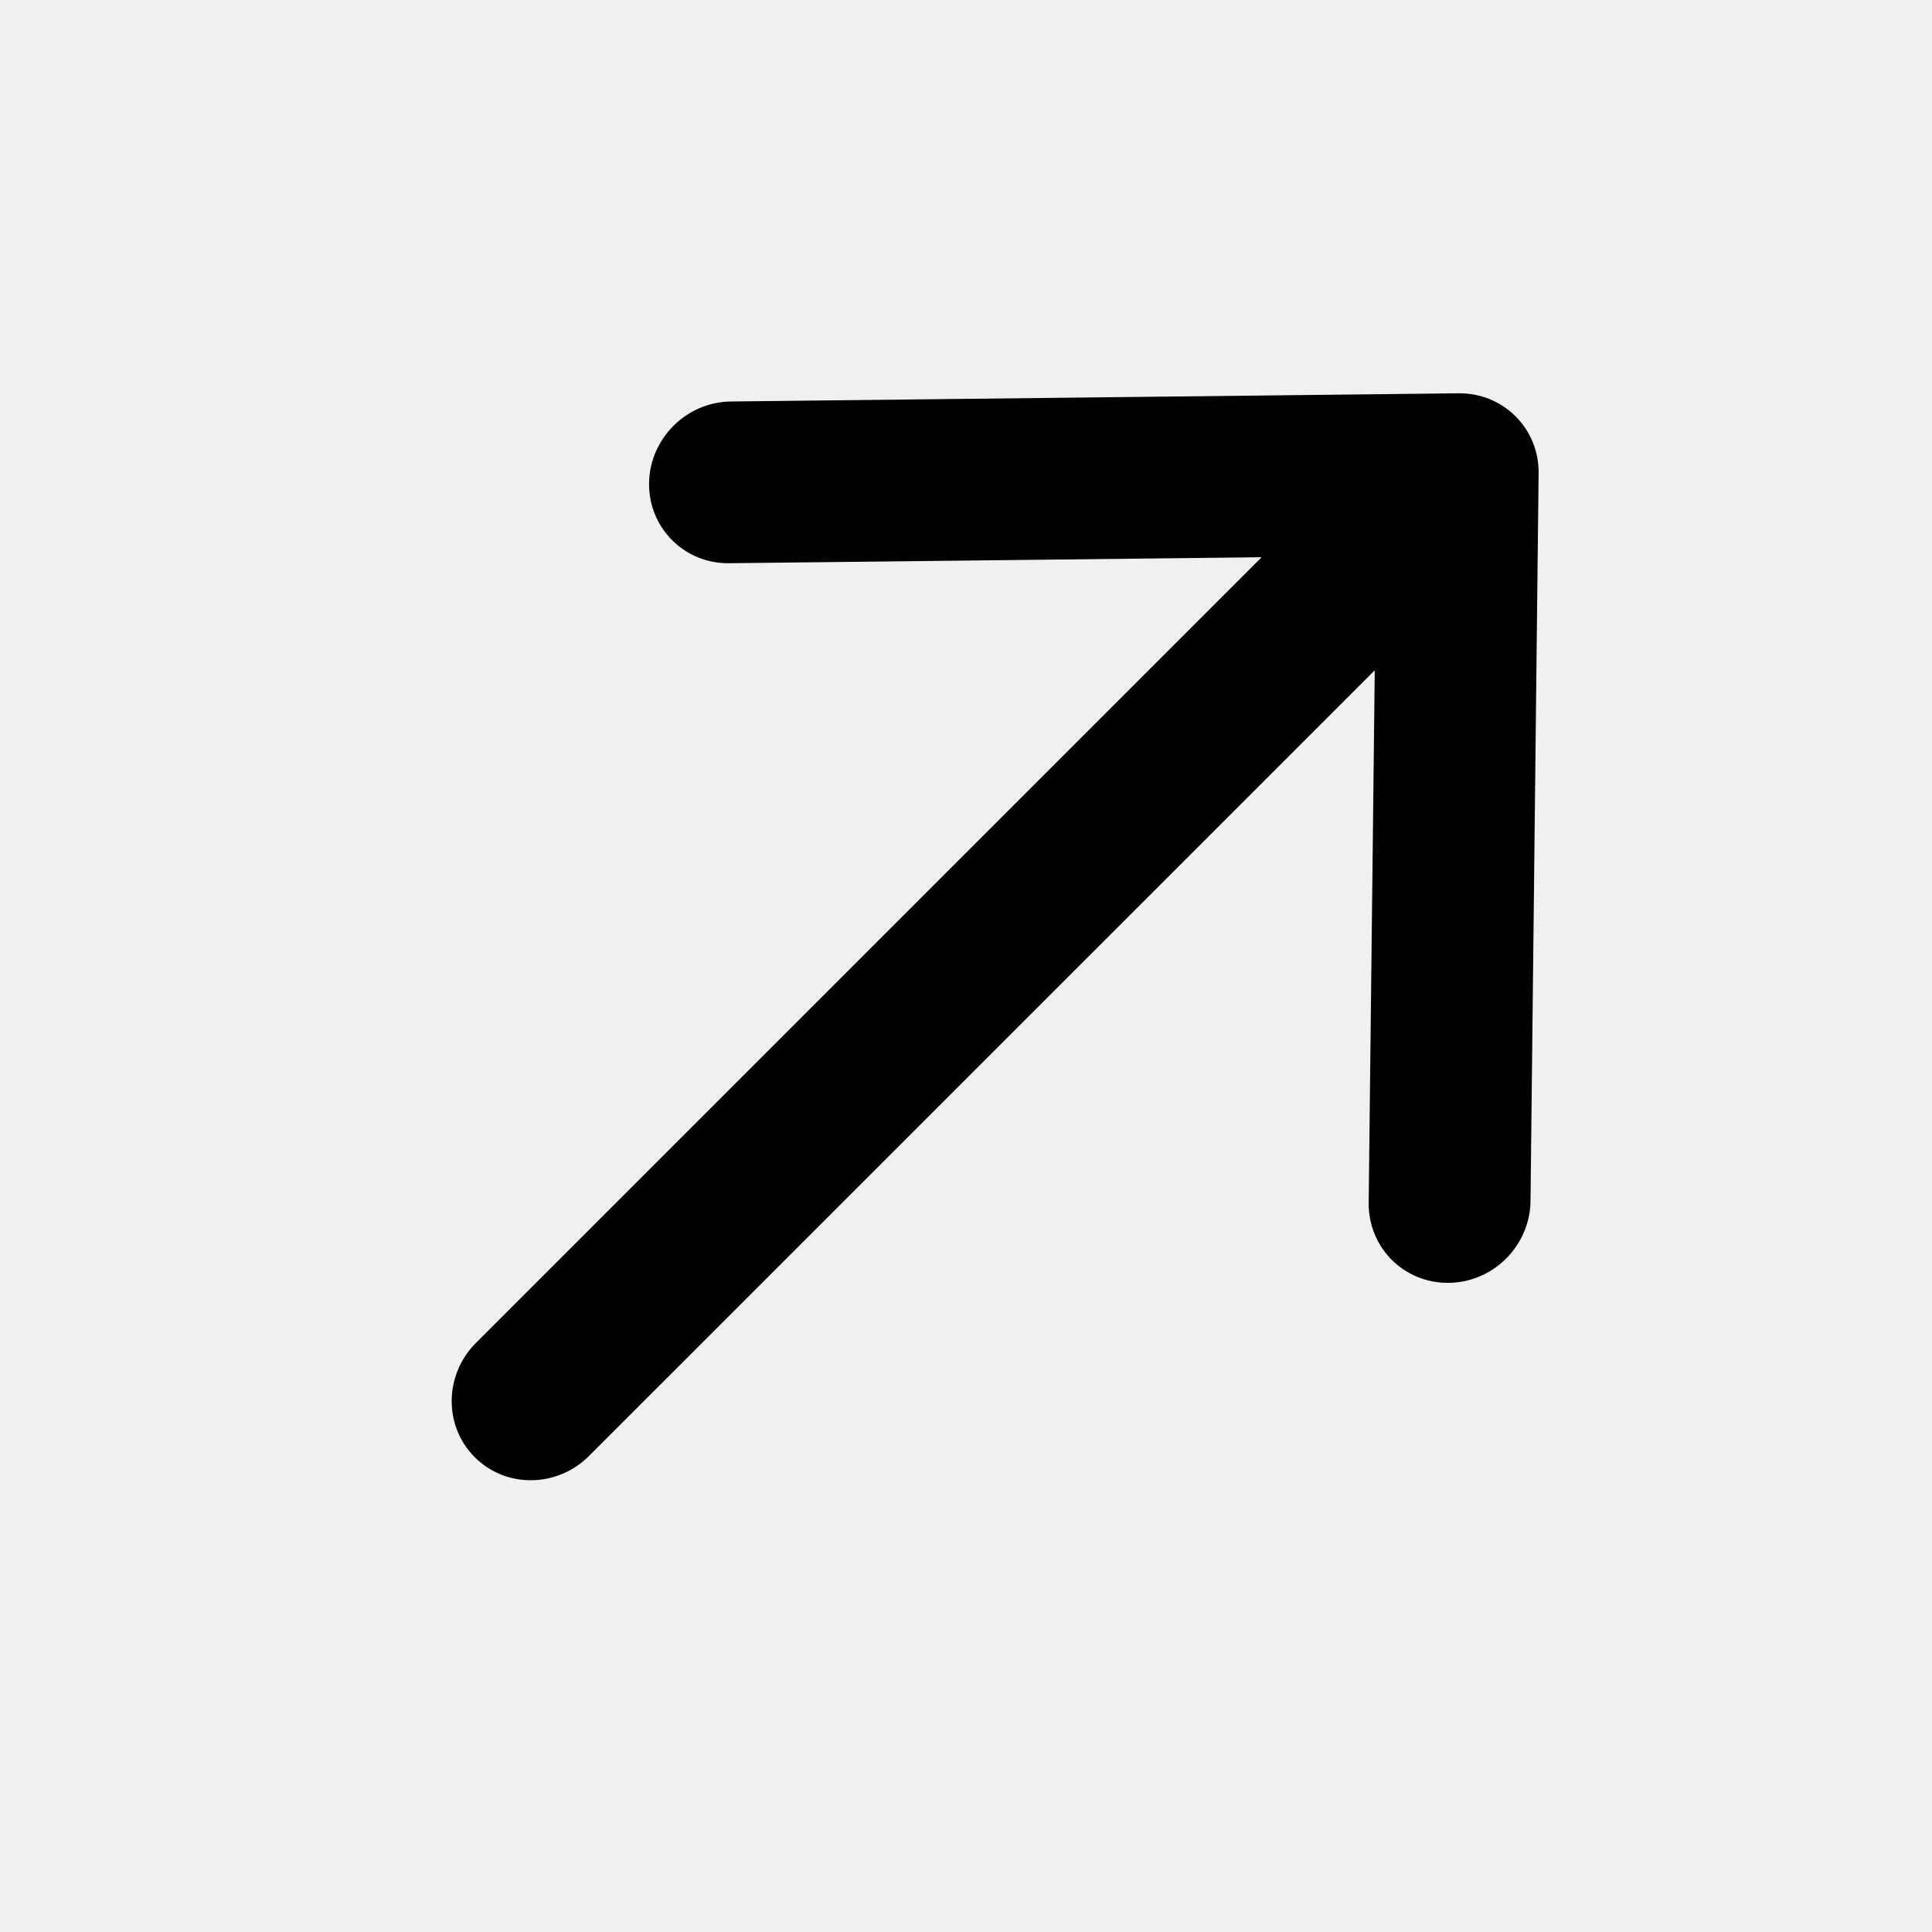
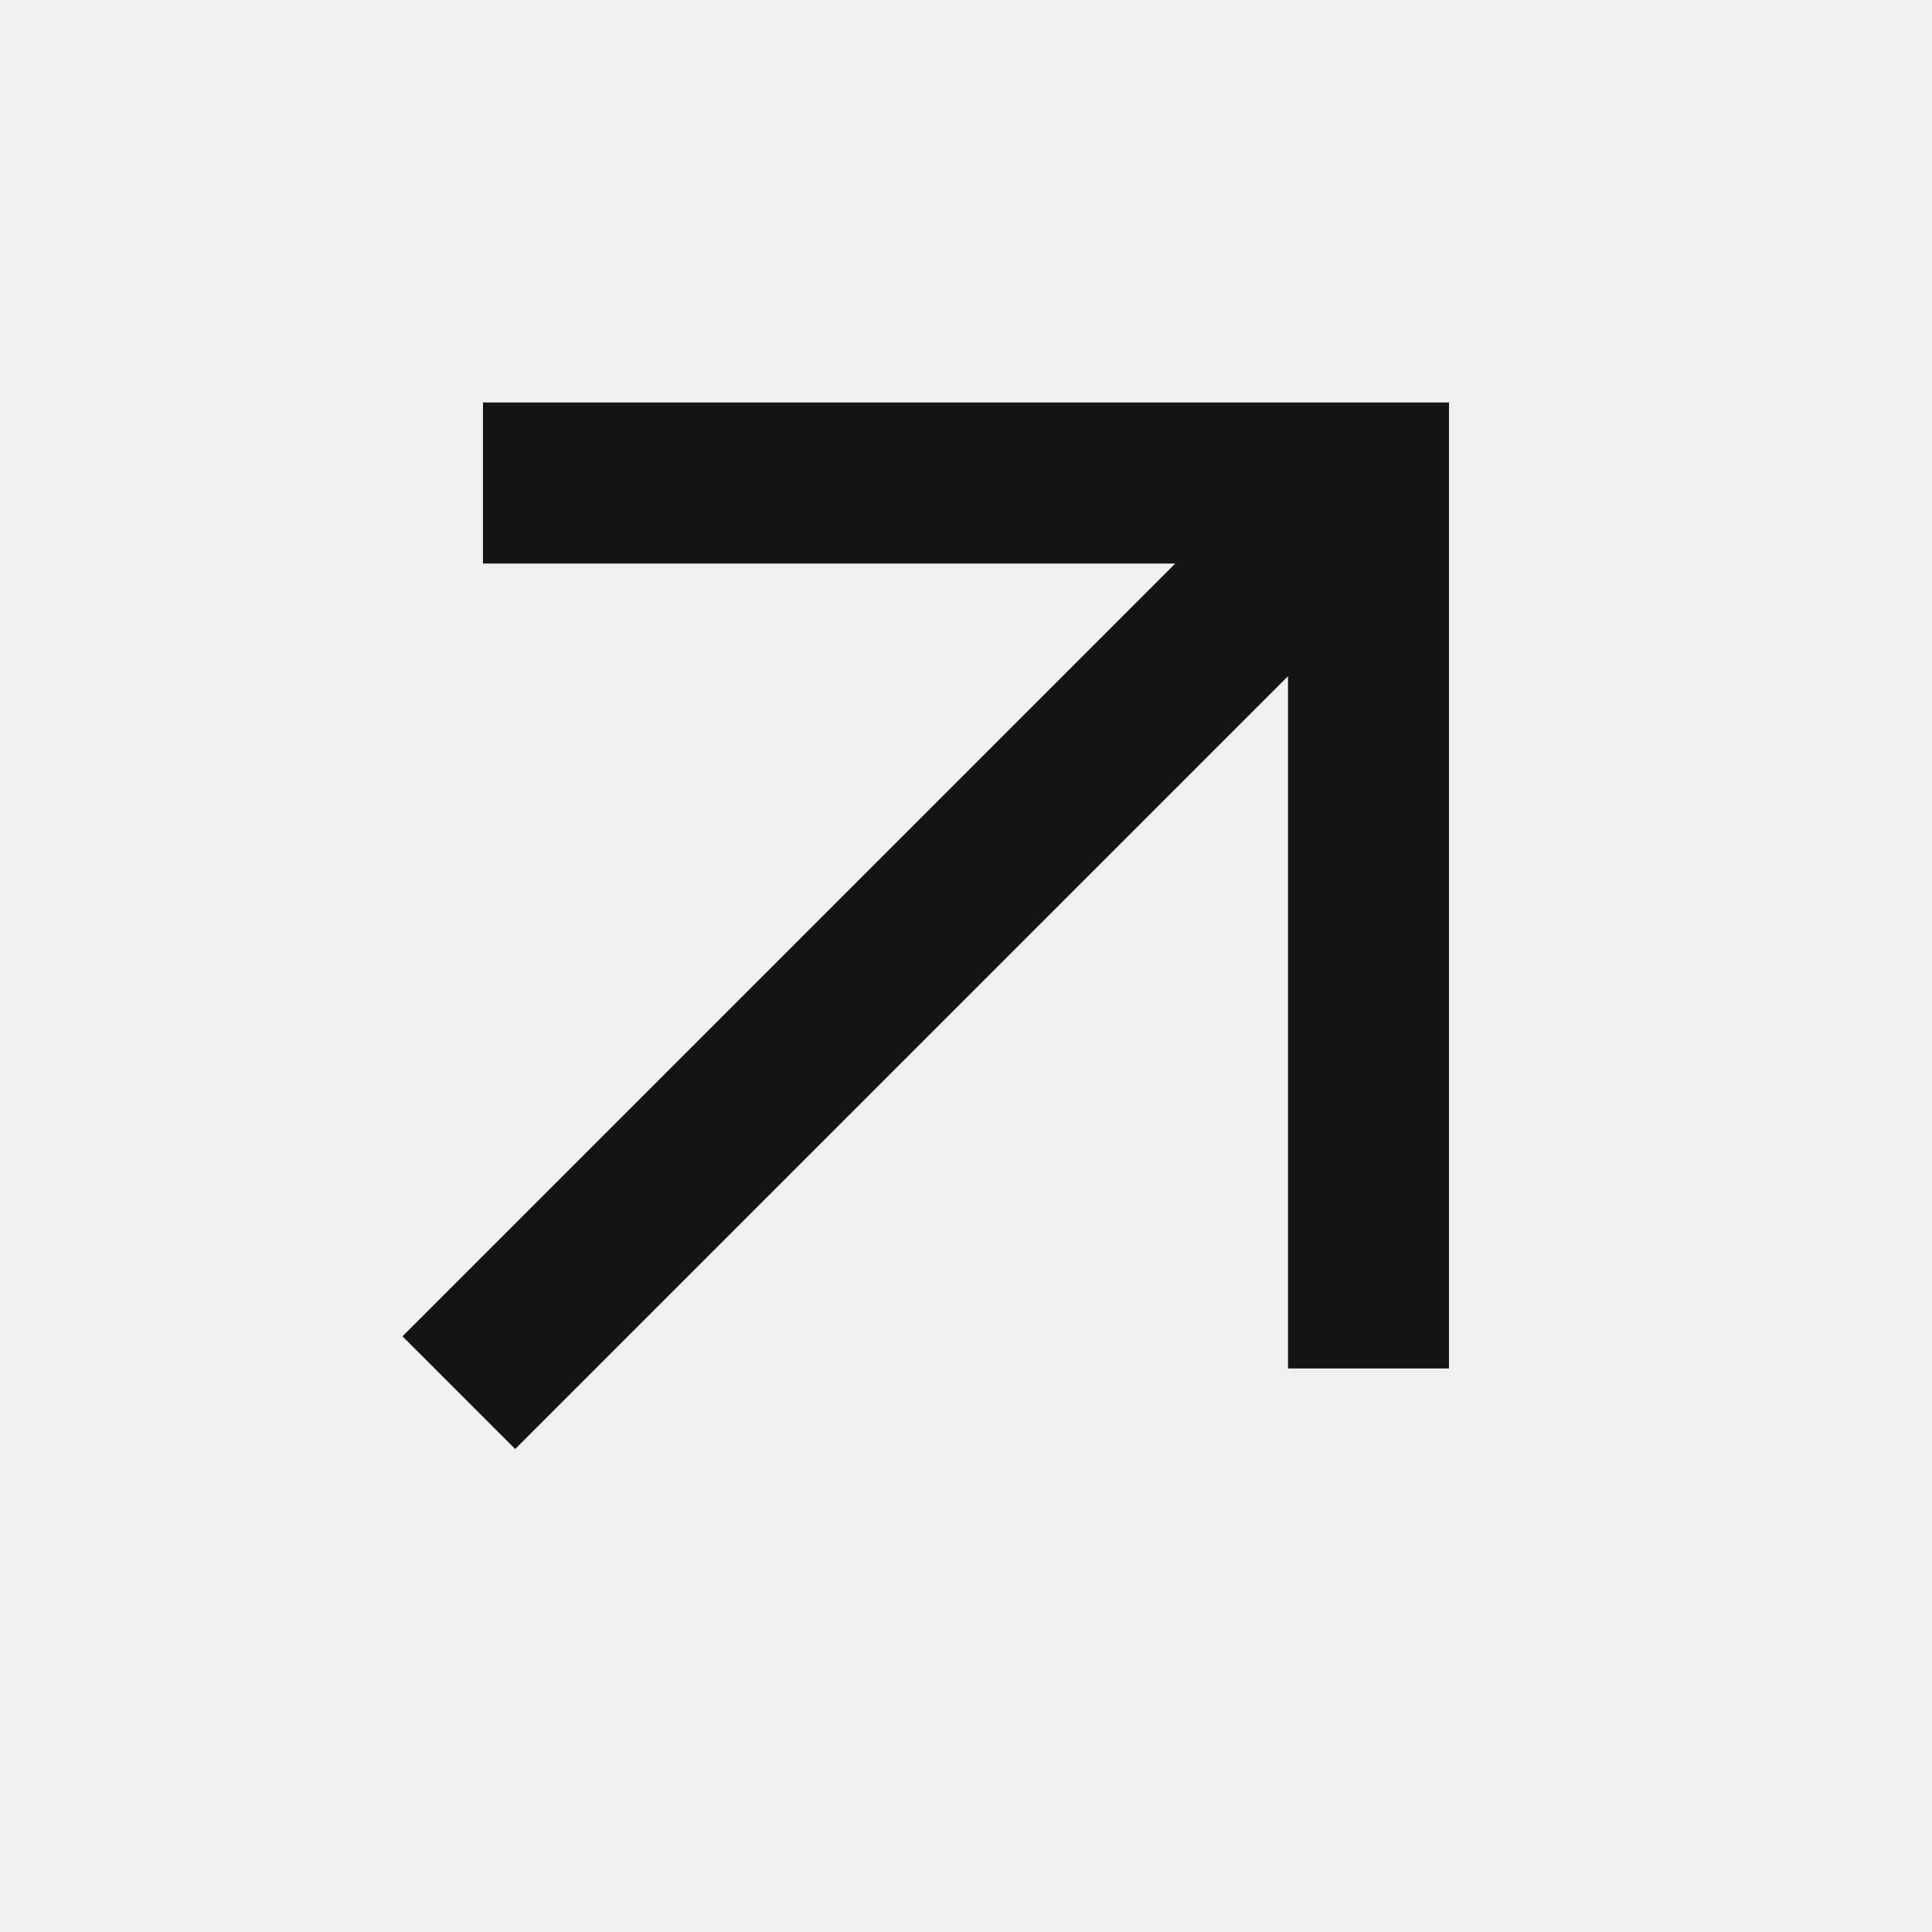
- <svg xmlns="http://www.w3.org/2000/svg" width="21" height="21" viewBox="0 0 21 21" fill="none">
-   <path fill-rule="evenodd" clip-rule="evenodd" d="M7.944 4.364L15.855 4.275C16.341 4.27 16.73 4.659 16.724 5.144L16.636 13.055C16.63 13.541 16.232 13.939 15.747 13.944C15.261 13.95 14.872 13.56 14.877 13.075L14.943 7.286L6.403 15.825C6.056 16.172 5.5 16.179 5.16 15.839C4.821 15.5 4.827 14.943 5.174 14.596L13.713 6.057L7.925 6.122C7.439 6.128 7.05 5.738 7.055 5.253C7.061 4.768 7.459 4.37 7.944 4.364Z" fill="black" />
+ <svg xmlns="http://www.w3.org/2000/svg" width="36" height="36" viewBox="0 0 36 36" fill="none">
+   <g clip-path="url(#clip0_2154_1338)">
+     <mask id="mask0_2154_1338" style="mask-type:alpha" maskUnits="userSpaceOnUse" x="0" y="0" width="36" height="36">
+       <rect width="36" height="36" fill="#D9D9D9" />
+     </mask>
+     <g mask="url(#mask0_2154_1338)">
+       <path d="M9.6 27L7.5 24.9L21.9 10.5H9V7.5H27V25.5H24V12.6L9.6 27Z" fill="#141414" />
+     </g>
+   </g>
+   <defs>
+     <clipPath id="clip0_2154_1338">
+       <rect width="36" height="36" fill="white" />
+     </clipPath>
+   </defs>
</svg>
